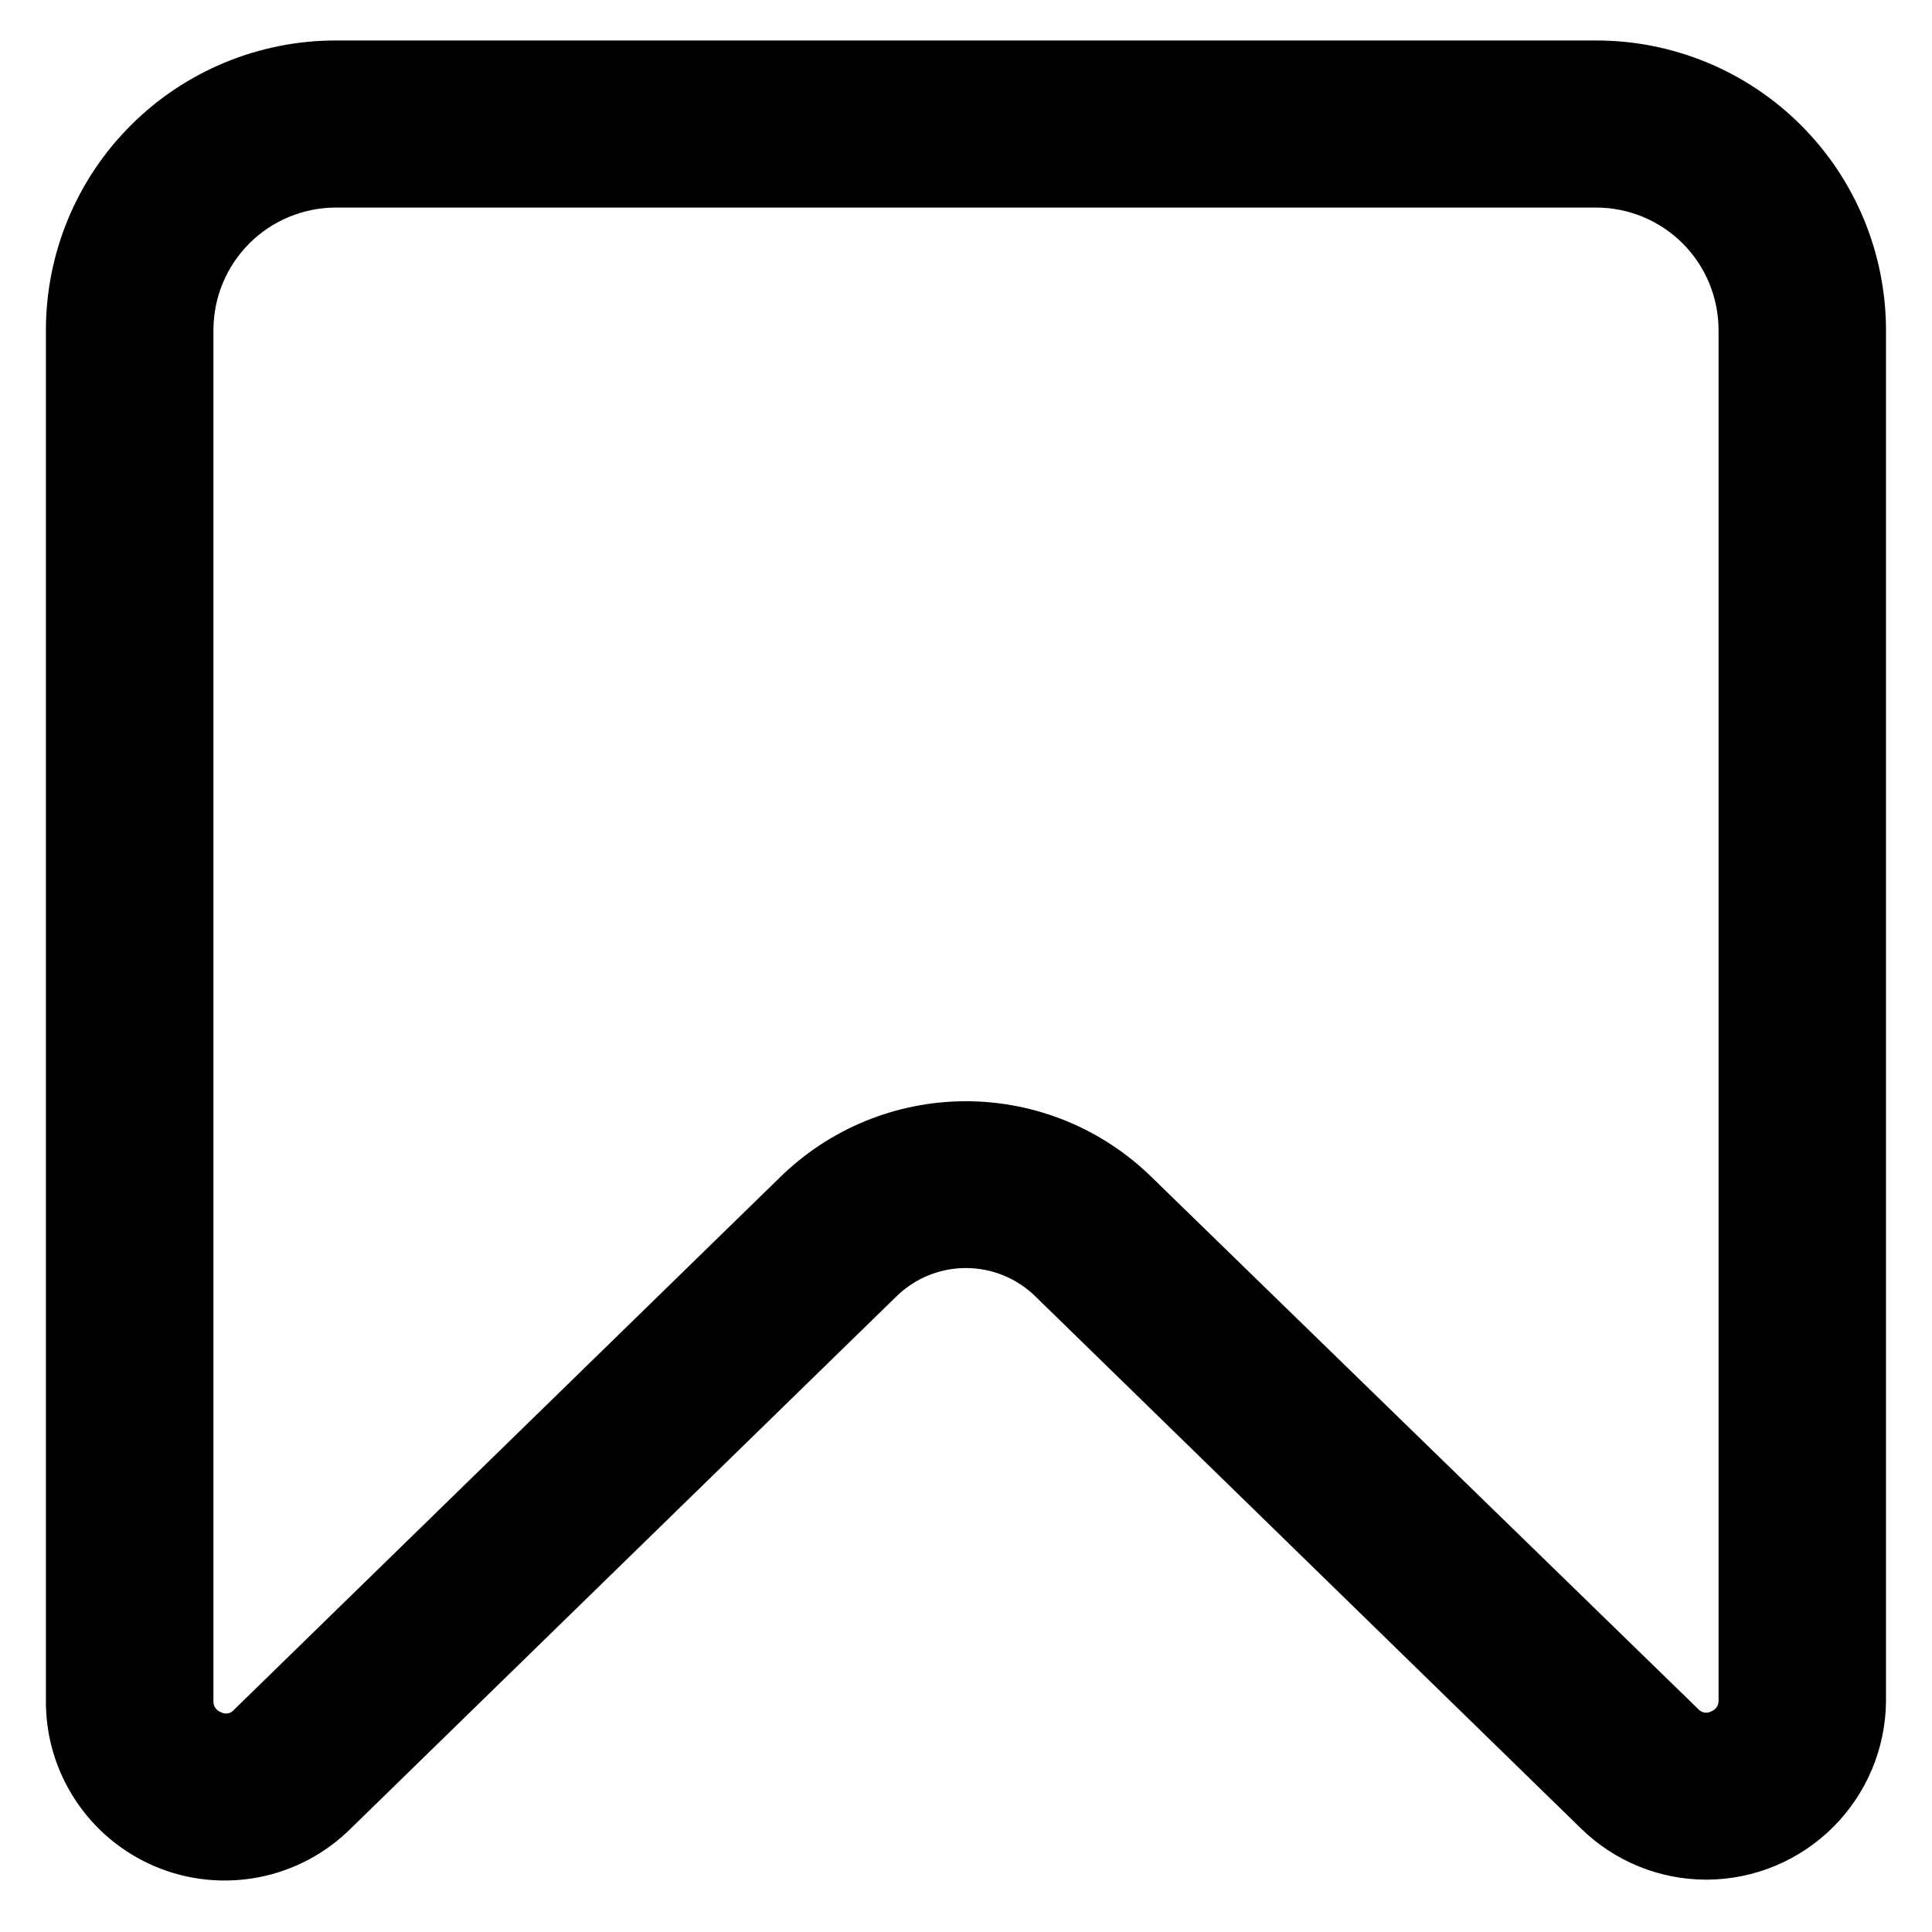
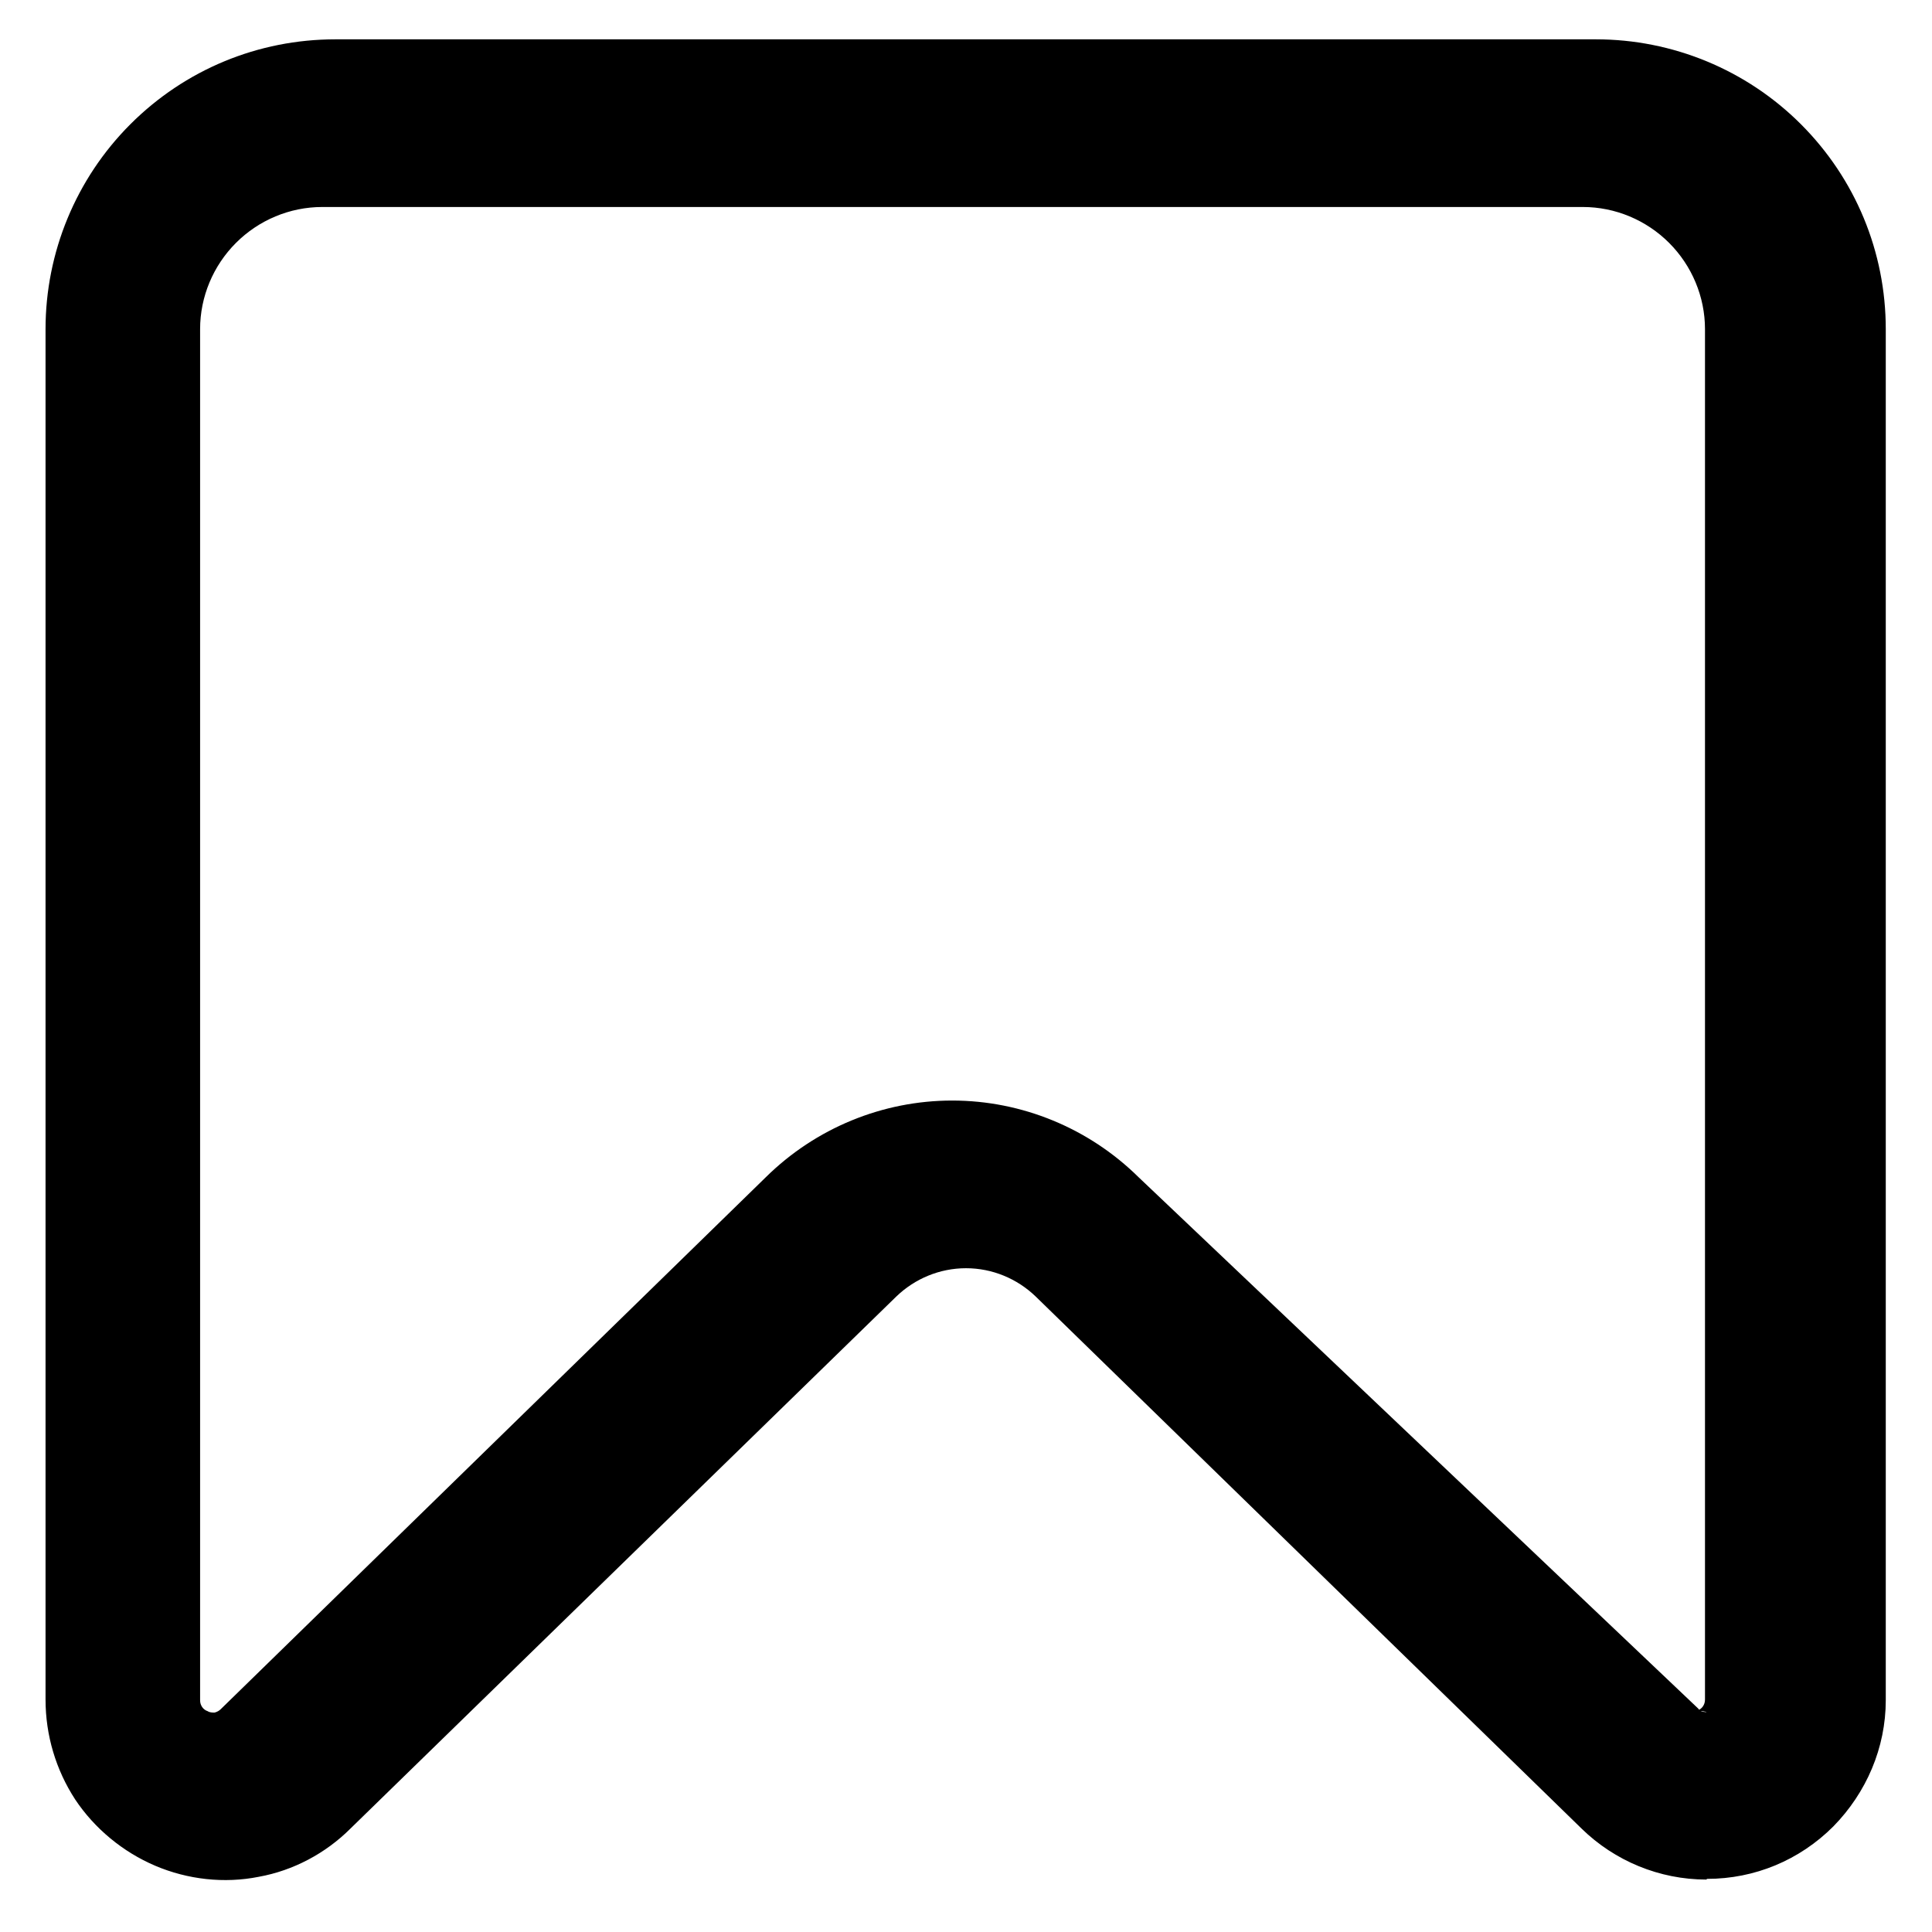
- <svg xmlns="http://www.w3.org/2000/svg" fill="none" height="512" viewBox="0 0 21 21" width="512">
-   <path d="m18.547 20.431c-.509 0-.997-.199-1.361-.555l-5.931-5.784c-.202-.198-.473-.309-.756-.309-.283 0-.554.111-.756.309l-5.931 5.784c-.274.272-.622.456-1.0.529-.378.073-.77.033-1.125-.117-.355-.15-.658-.402-.869-.724-.212-.322-.323-.7-.319-1.085v-14.894c.001-.834.333-1.634.923-2.223.59-.59 1.39-.921 2.224-.922h13.702c.835-.001 1.636.33 2.227.92.591.59.923 1.39.925 2.225v14.902c-.003.514-.209 1.007-.573 1.371-.364.364-.856.57-1.371.573zm-.091-1.857c.017.021.041.035.067.04.026.005.054.001.077-.012.025-.009.046-.026.061-.048.014-.022.021-.049.019-.075v-14.894c-.001-.352-.141-.69-.39-.939-.249-.249-.586-.389-.939-.39h-13.702c-.352.001-.69.141-.939.39s-.389.586-.39.939v14.902c-.002.027.005.053.02.076s.037.039.062.048c.024.013.051.018.077.012.026-.005.05-.019.067-.041l5.929-5.782c.539-.531 1.266-.83 2.024-.83.757 0 1.484.298 2.024.83z" fill="rgb(0,0,0)" />
+ <svg xmlns="http://www.w3.org/2000/svg" fill="none" height="512" viewBox="0 0 28 28" width="512">
+   <path d="m24.73 27.24c-0.68 0-1.33-0.27-1.81-0.74l-7.91-7.71c-0.27-0.26-0.63-0.41-1.01-0.41-0.38 0-0.74 0.15-1.01 0.41l-7.91 7.71c-0.36 0.36-0.83 0.61-1.33 0.70-0.50 0.10-1.03 0.04-1.50-0.16-0.47-0.20-0.88-0.54-1.16-0.96-0.28-0.43-0.43-0.93-0.43-1.45v-19.86c0-1.11 0.44-2.18 1.23-2.97 0.79-0.79 1.85-1.23 2.97-1.23h18.27c1.11 0 2.18 0.44 2.97 1.23 0.79 0.79 1.23 1.85 1.23 2.97v19.87c0 0.69-0.28 1.34-0.76 1.83-0.49 0.49-1.14 0.76-1.83 0.76zm-0.12-2.48c0.02 0.03 0.05 0.05 0.09 0.05 0.04 0.01 0.07 0-0.10-0.02 0.03-0.01 0.06-0.03 0.08-0.06 0.02-0.03 0.03-0.06 0.03-0.10v-19.86c0-0.47-0.19-0.92-0.52-1.25-0.33-0.33-0.78-0.52-1.25-0.52h-18.27c-0.47 0-0.92 0.19-1.25 0.52s-0.52 0.78-0.52 1.25v19.87c0 0.04 0.01 0.07 0.03 0.10s0.05 0.05 0.08 0.06c0.03 0.02 0.07 0.02 0.10 0.02 0.04-0.01 0.07-0.03 0.09-0.05l7.90-7.71c0.72-0.71 1.69-1.11 2.70-1.11 1.01 0 1.98 0.40 2.70 1.11z" fill="rgb(0,0,0)" />
</svg>
